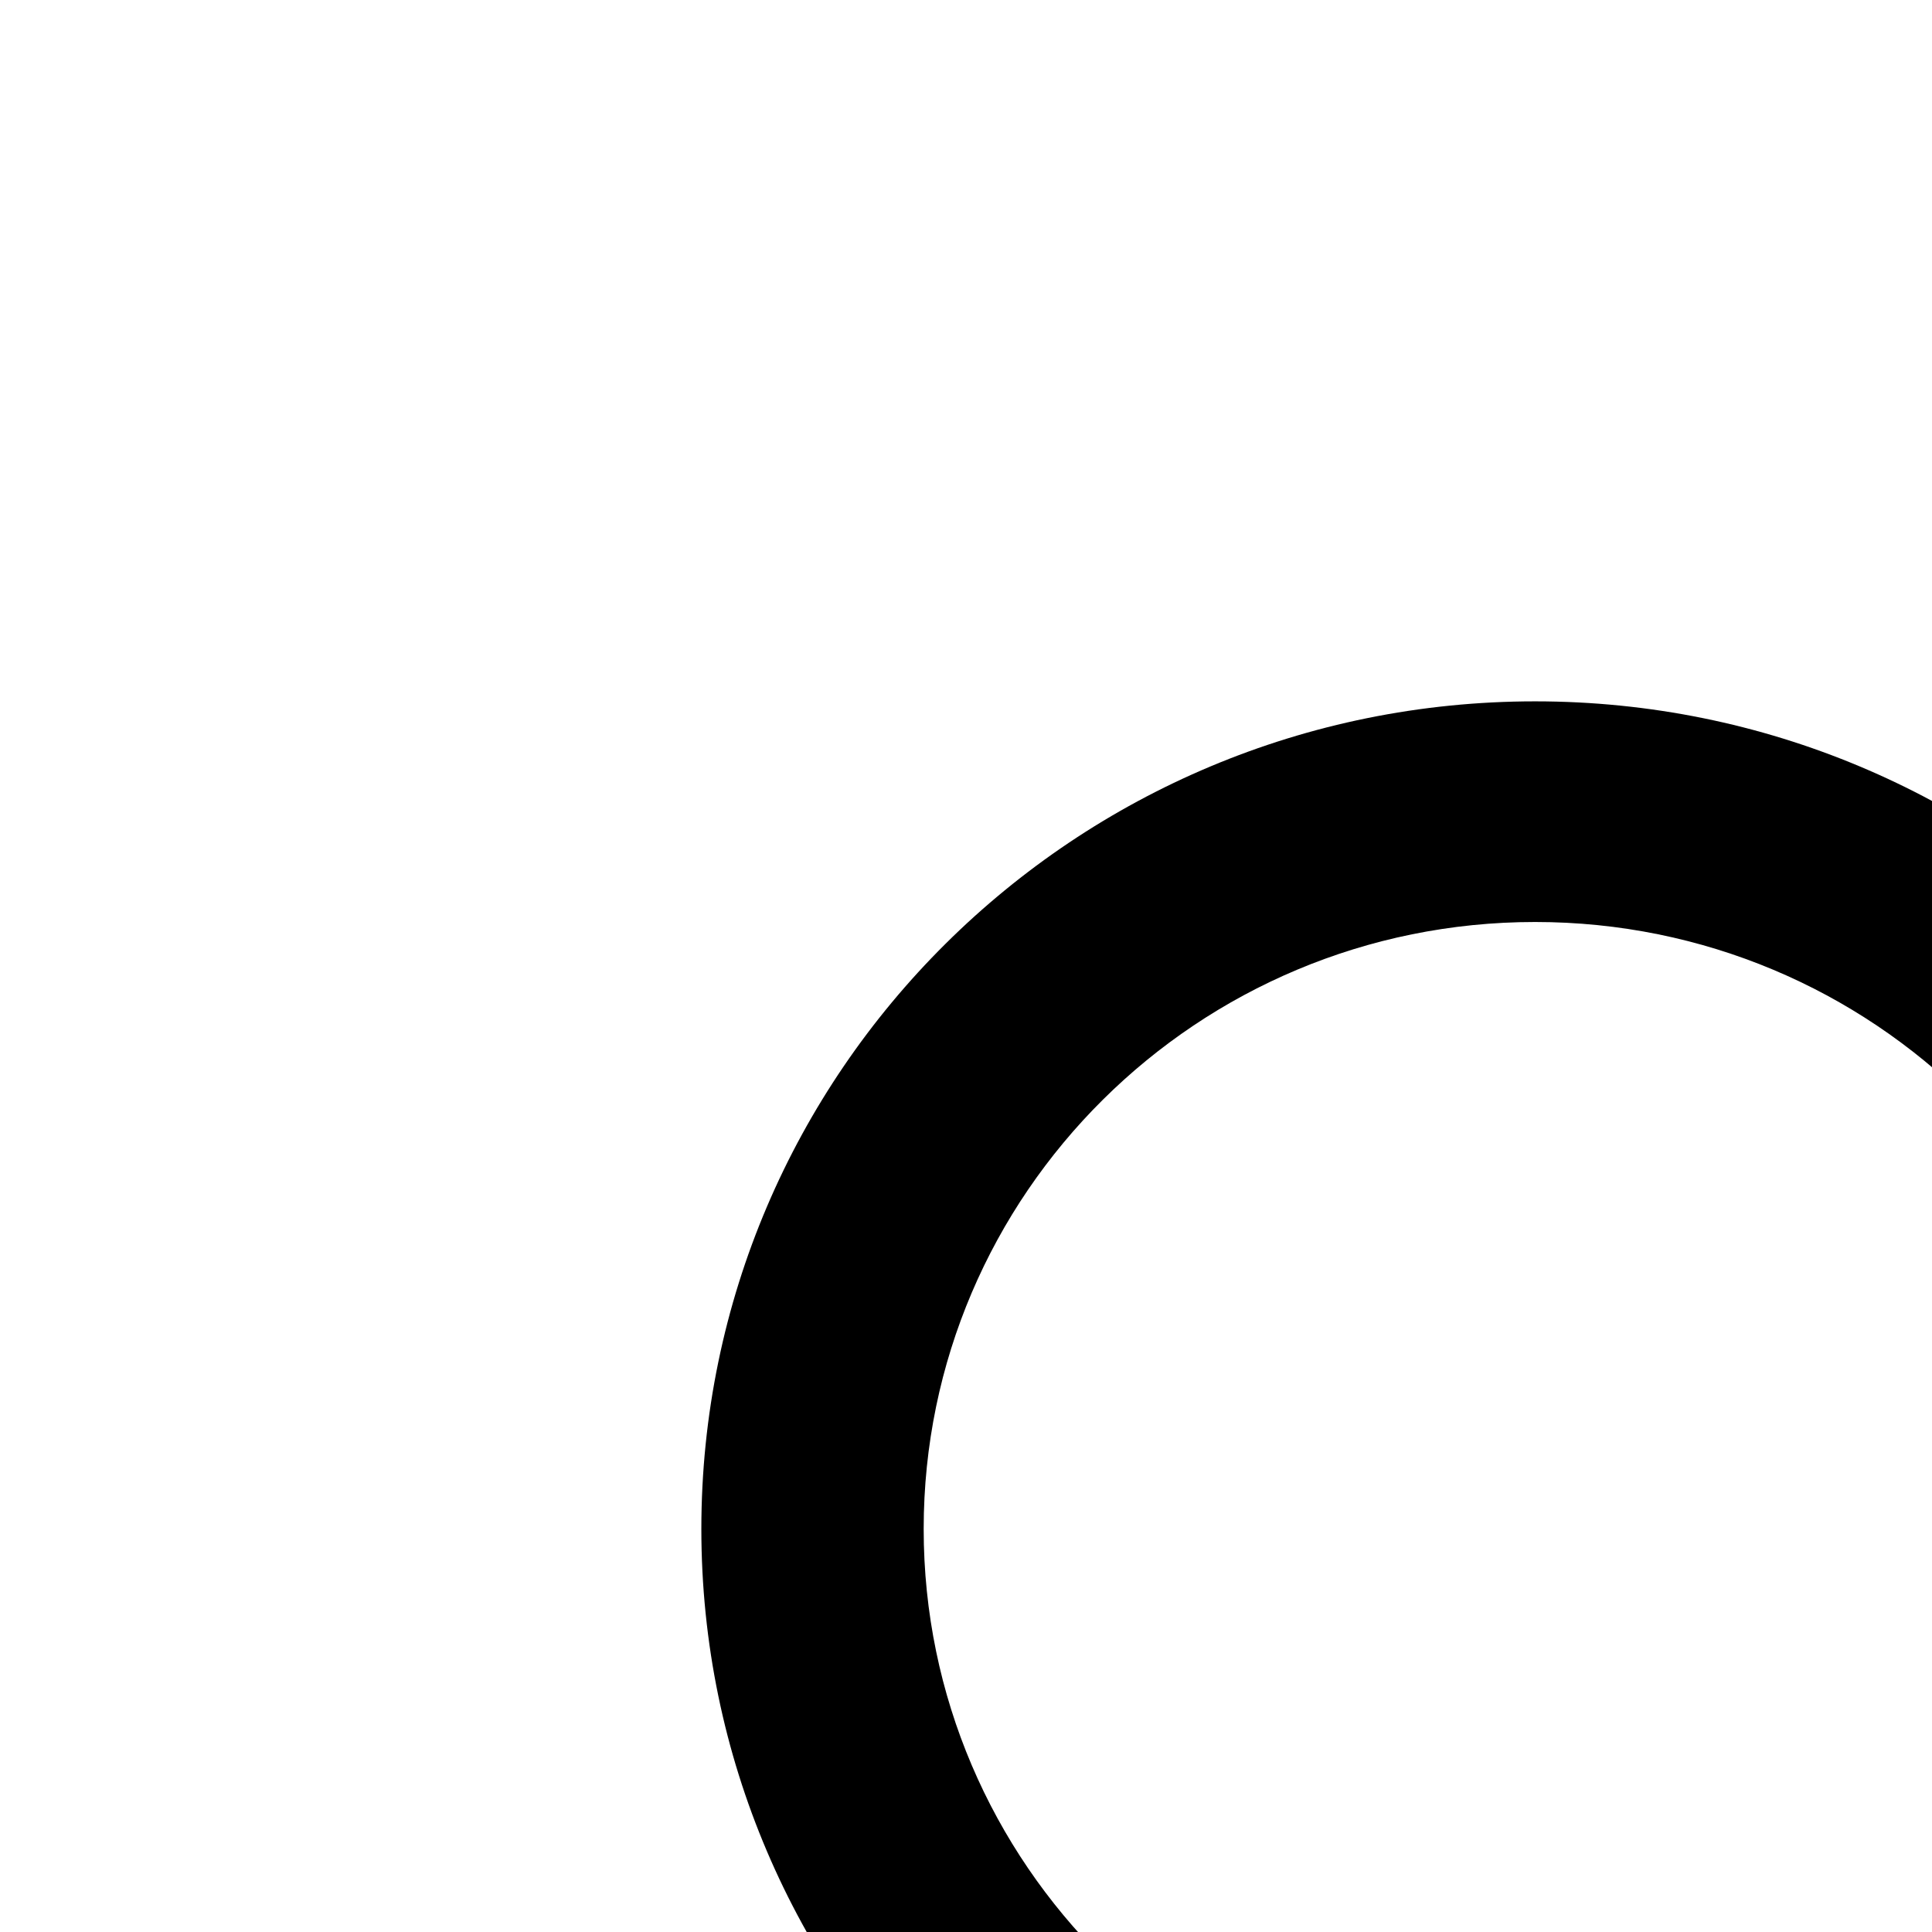
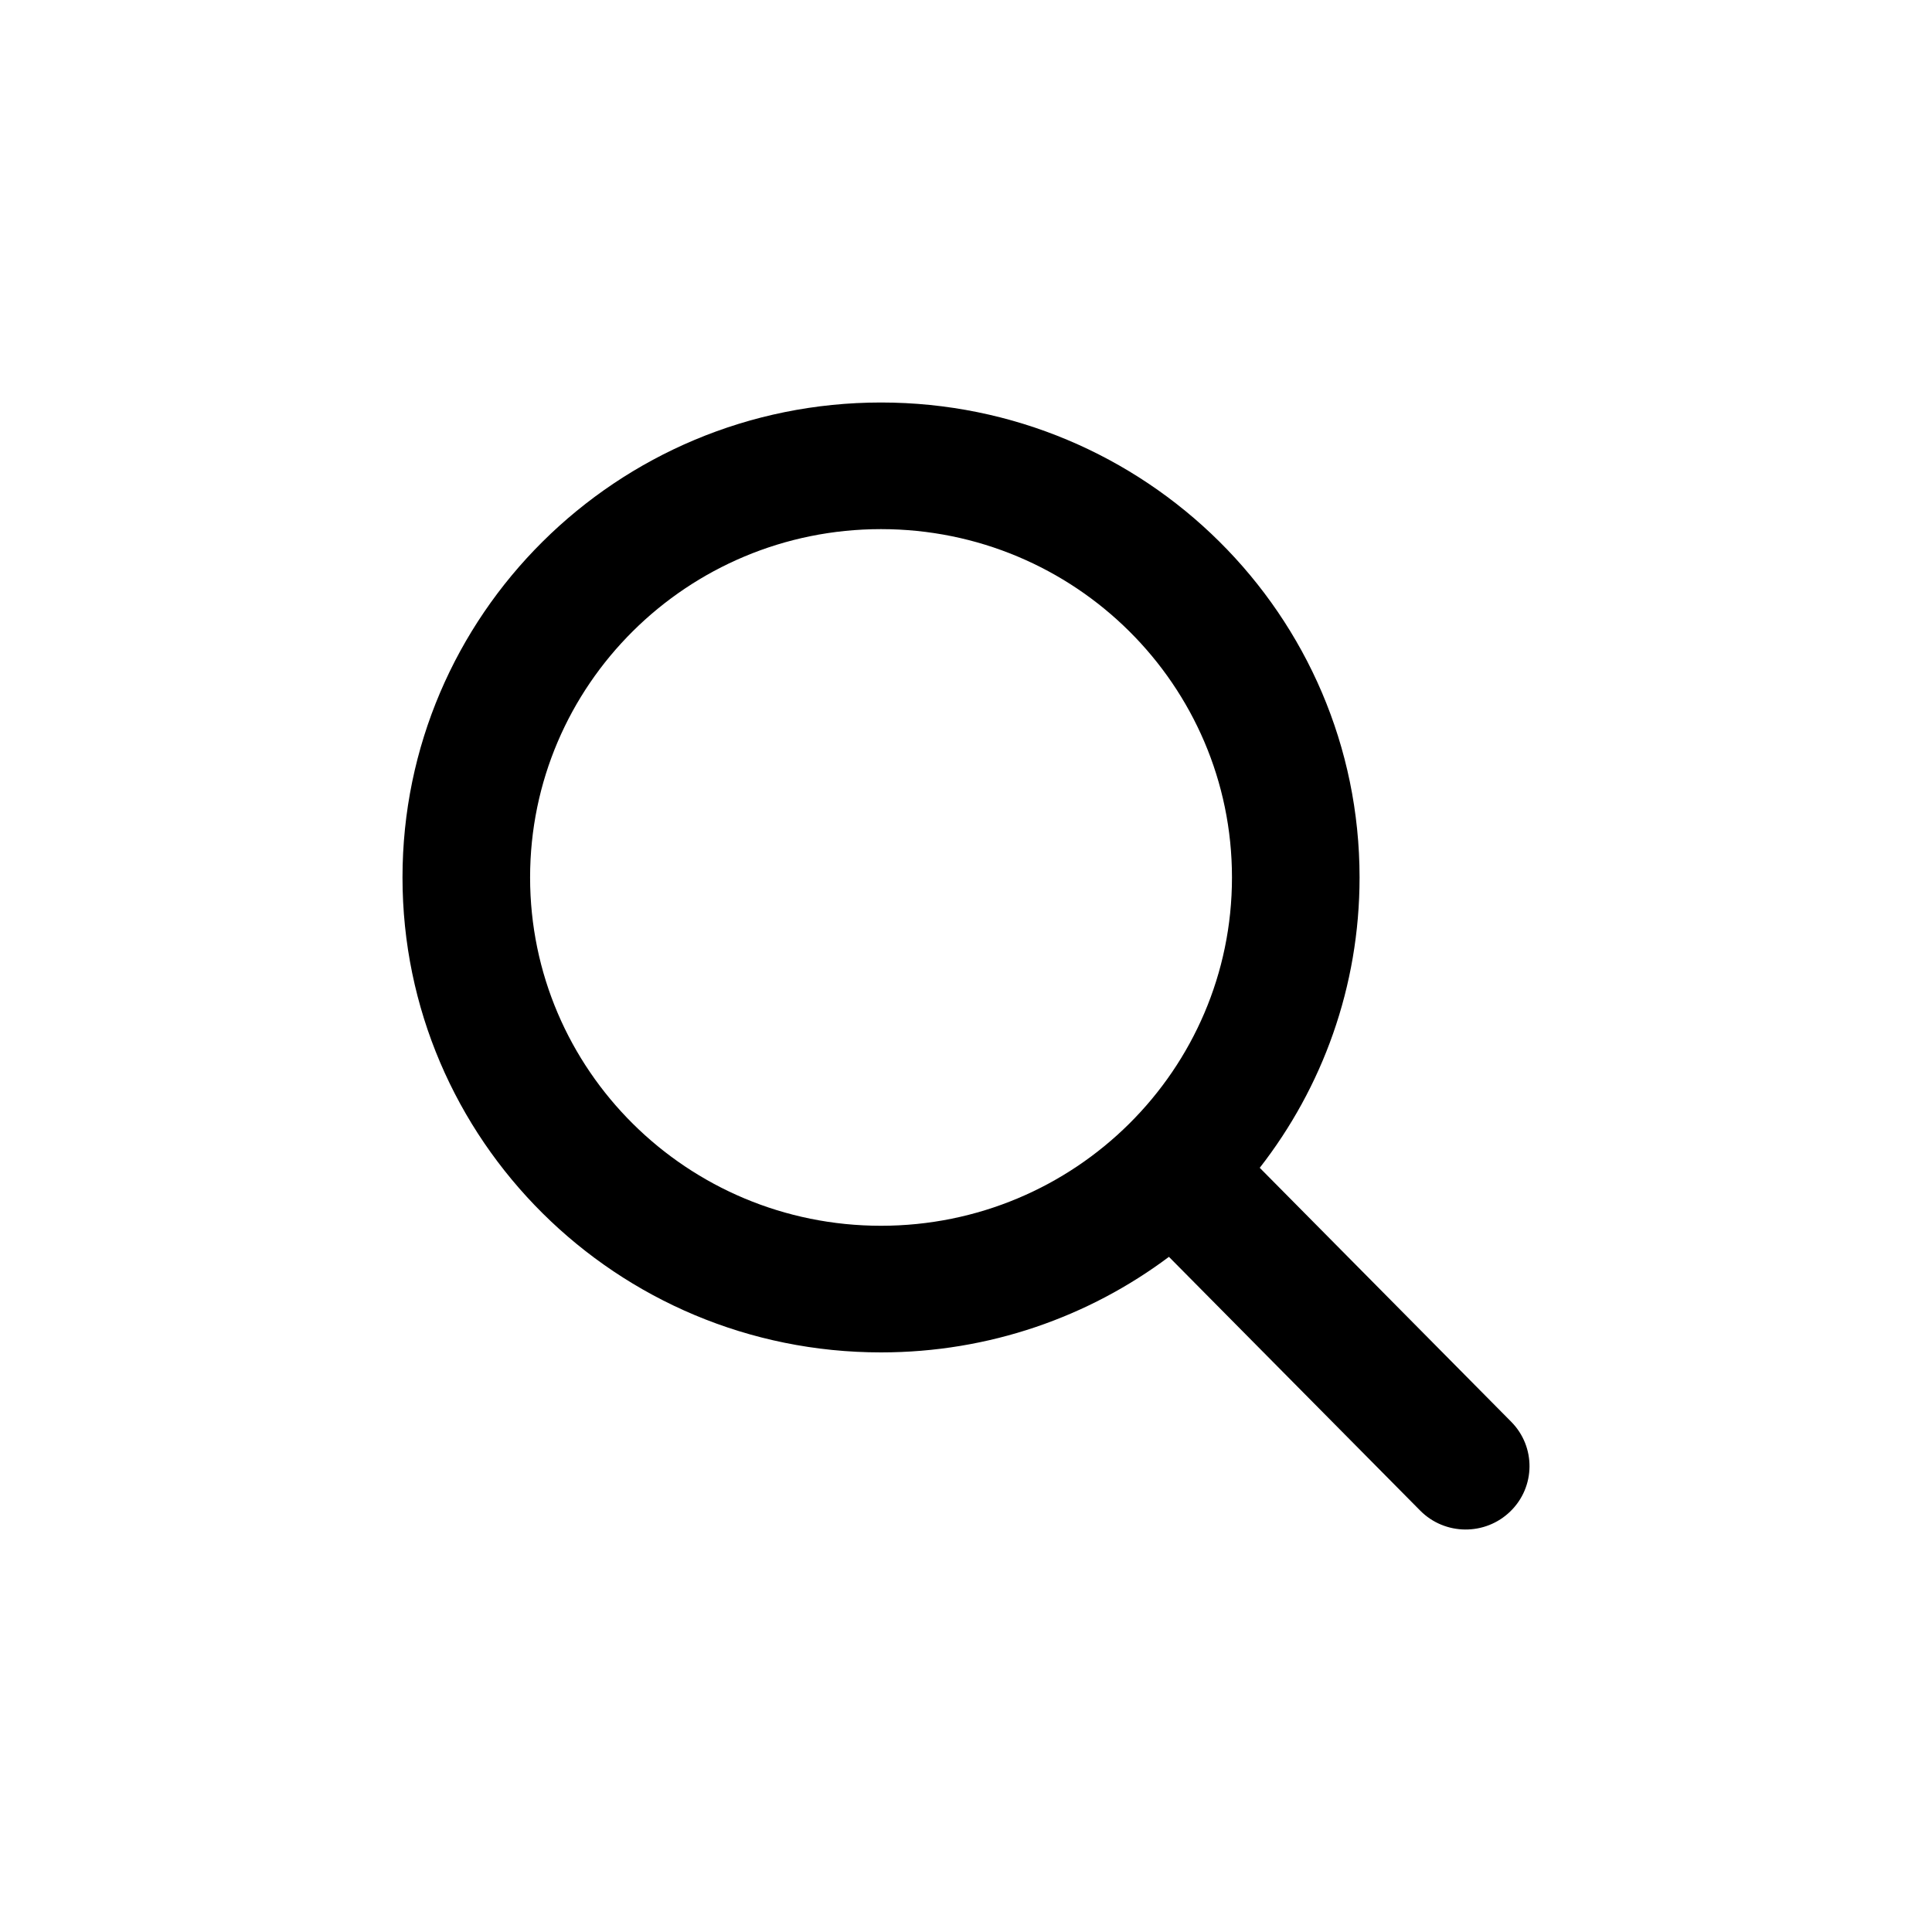
- <svg xmlns="http://www.w3.org/2000/svg">
+ <svg xmlns="http://www.w3.org/2000/svg" width="24px" height="24px">
  <path d="M15.649,14.507 L18.773,17.662 C19.08,17.972 19.075,18.47 18.763,18.774 C18.451,19.079 17.949,19.075 17.642,18.765 L14.521,15.613 C13.526,16.358 12.287,16.8 10.944,16.8 C7.661,16.8 5,14.159 5,10.9 C5,7.642 7.661,5 10.944,5 C14.227,5 16.889,7.642 16.889,10.9 C16.889,12.259 16.426,13.51 15.649,14.507 Z M10.944,15.227 C13.352,15.227 15.304,13.29 15.304,10.9 C15.304,8.511 13.352,6.573 10.944,6.573 C8.537,6.573 6.585,8.511 6.585,10.9 C6.585,13.29 8.537,15.227 10.944,15.227 Z" />
</svg>
